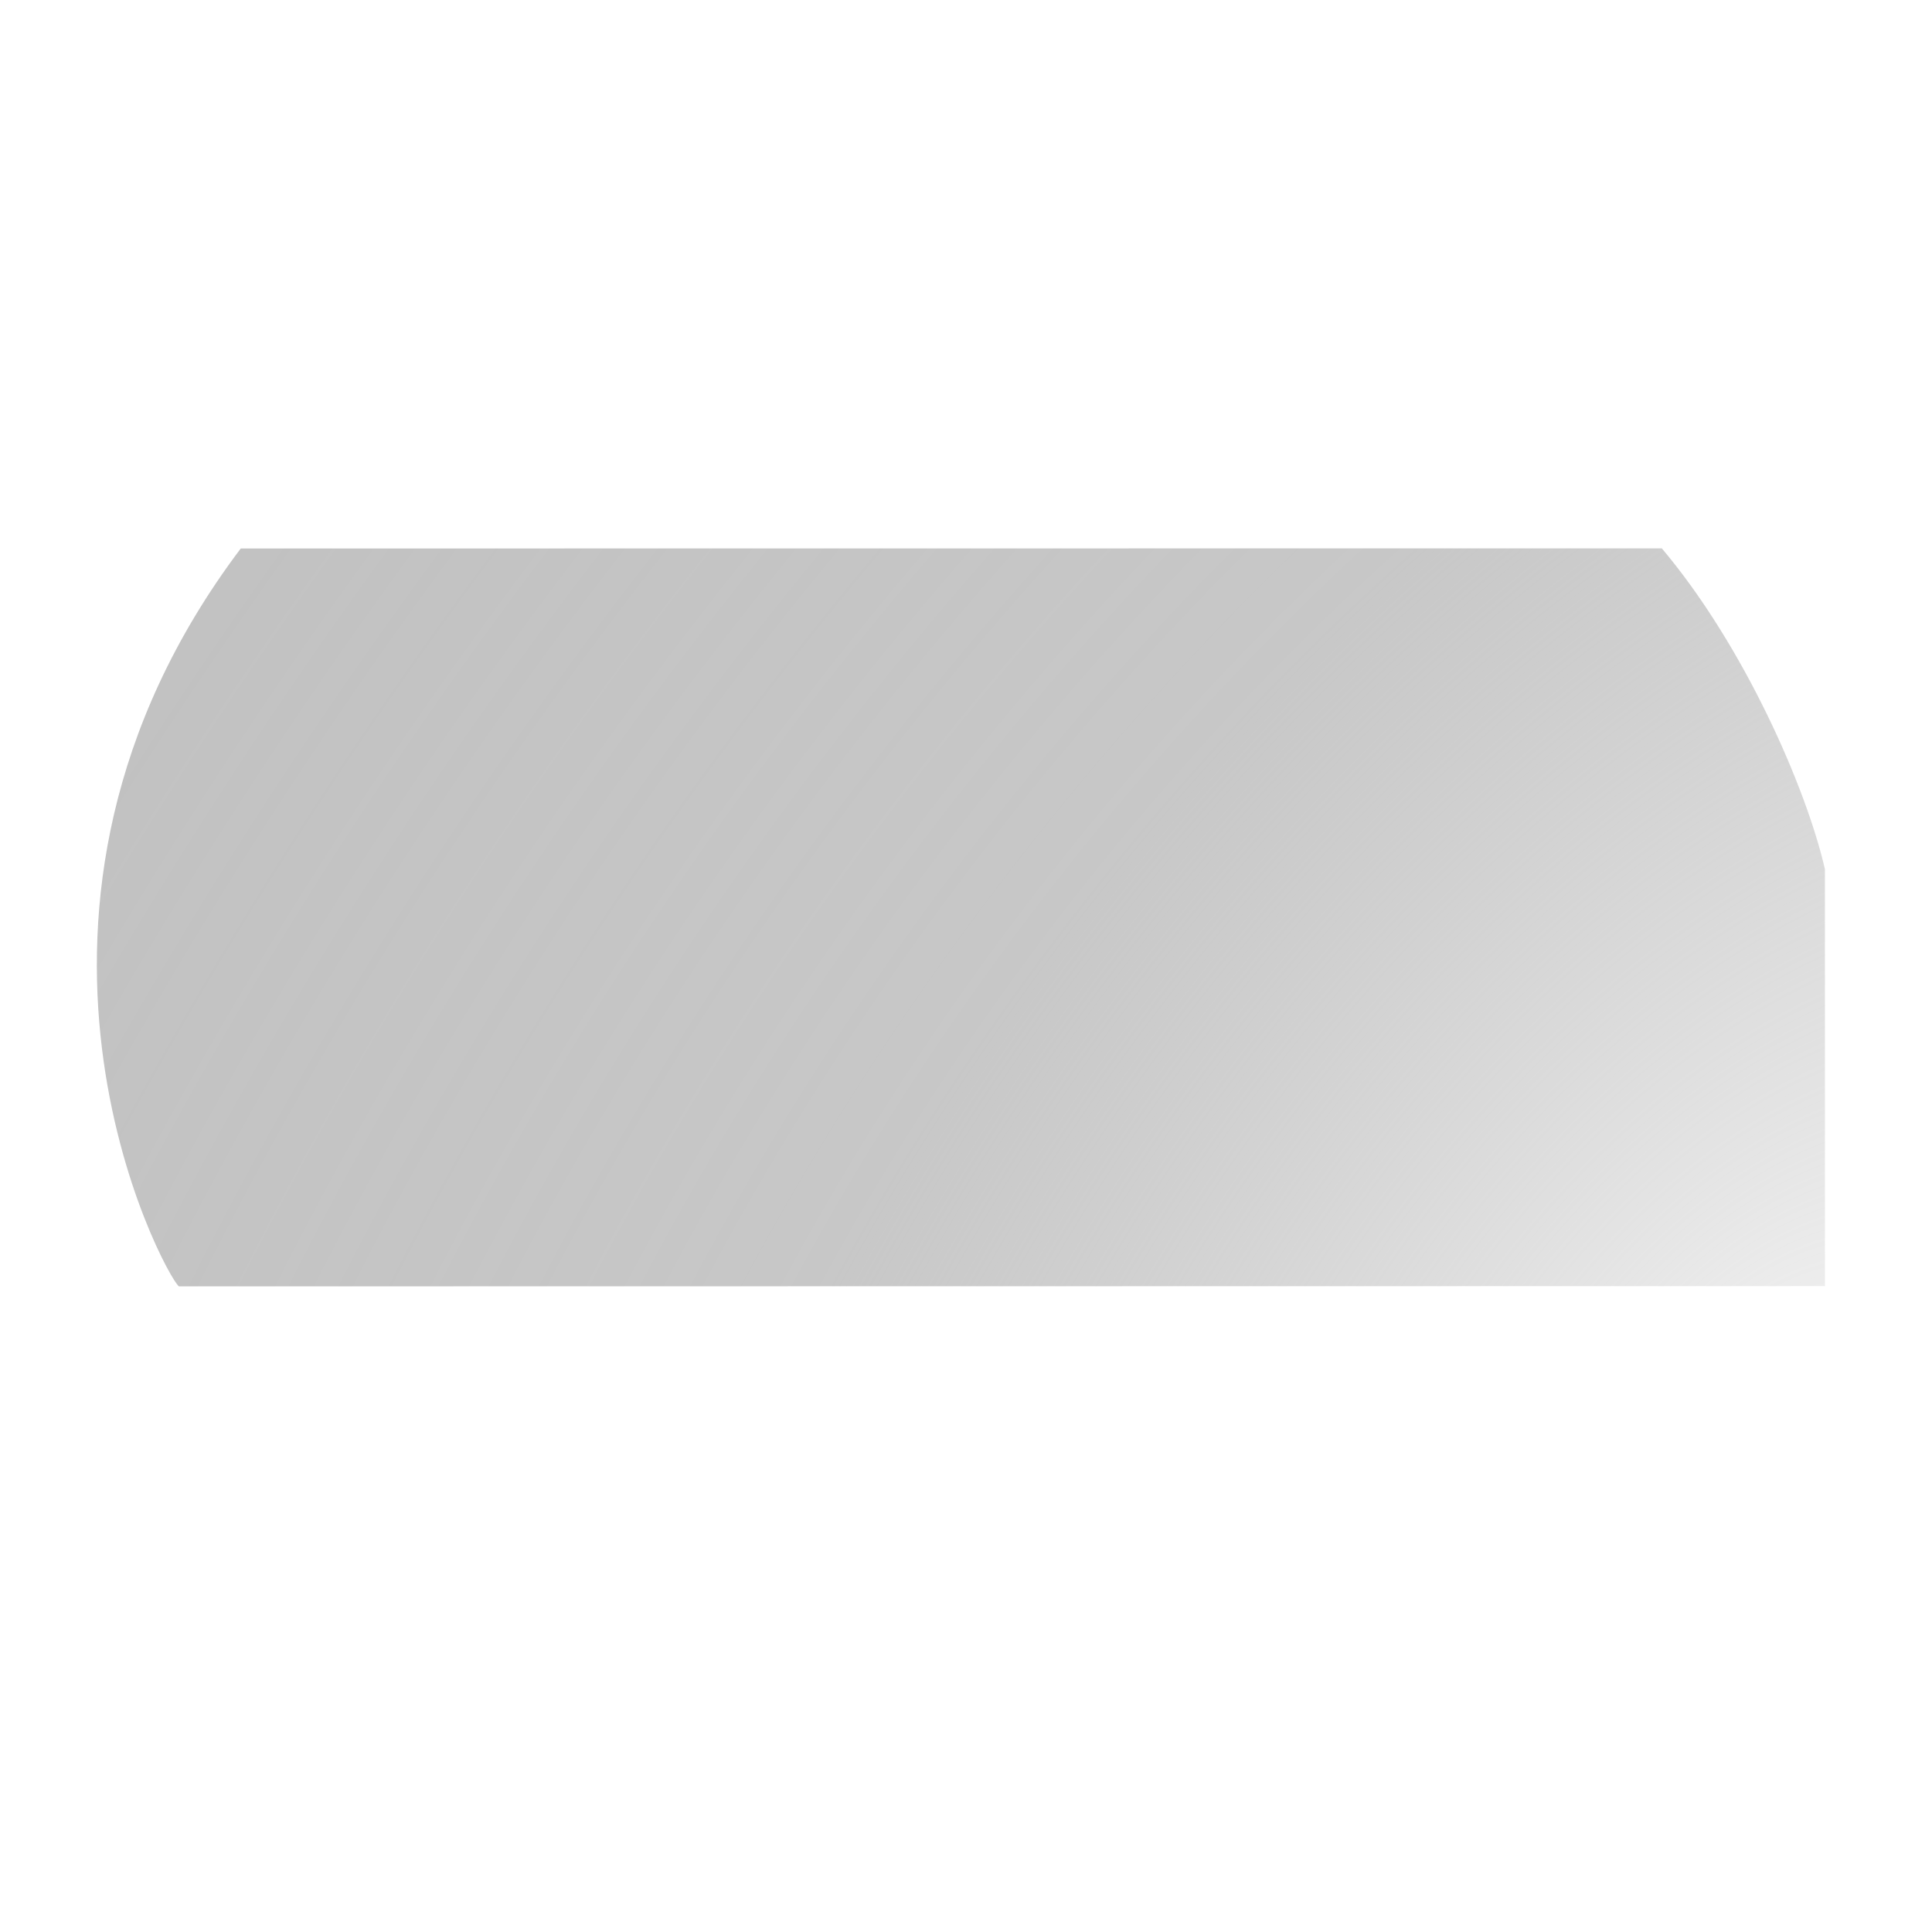
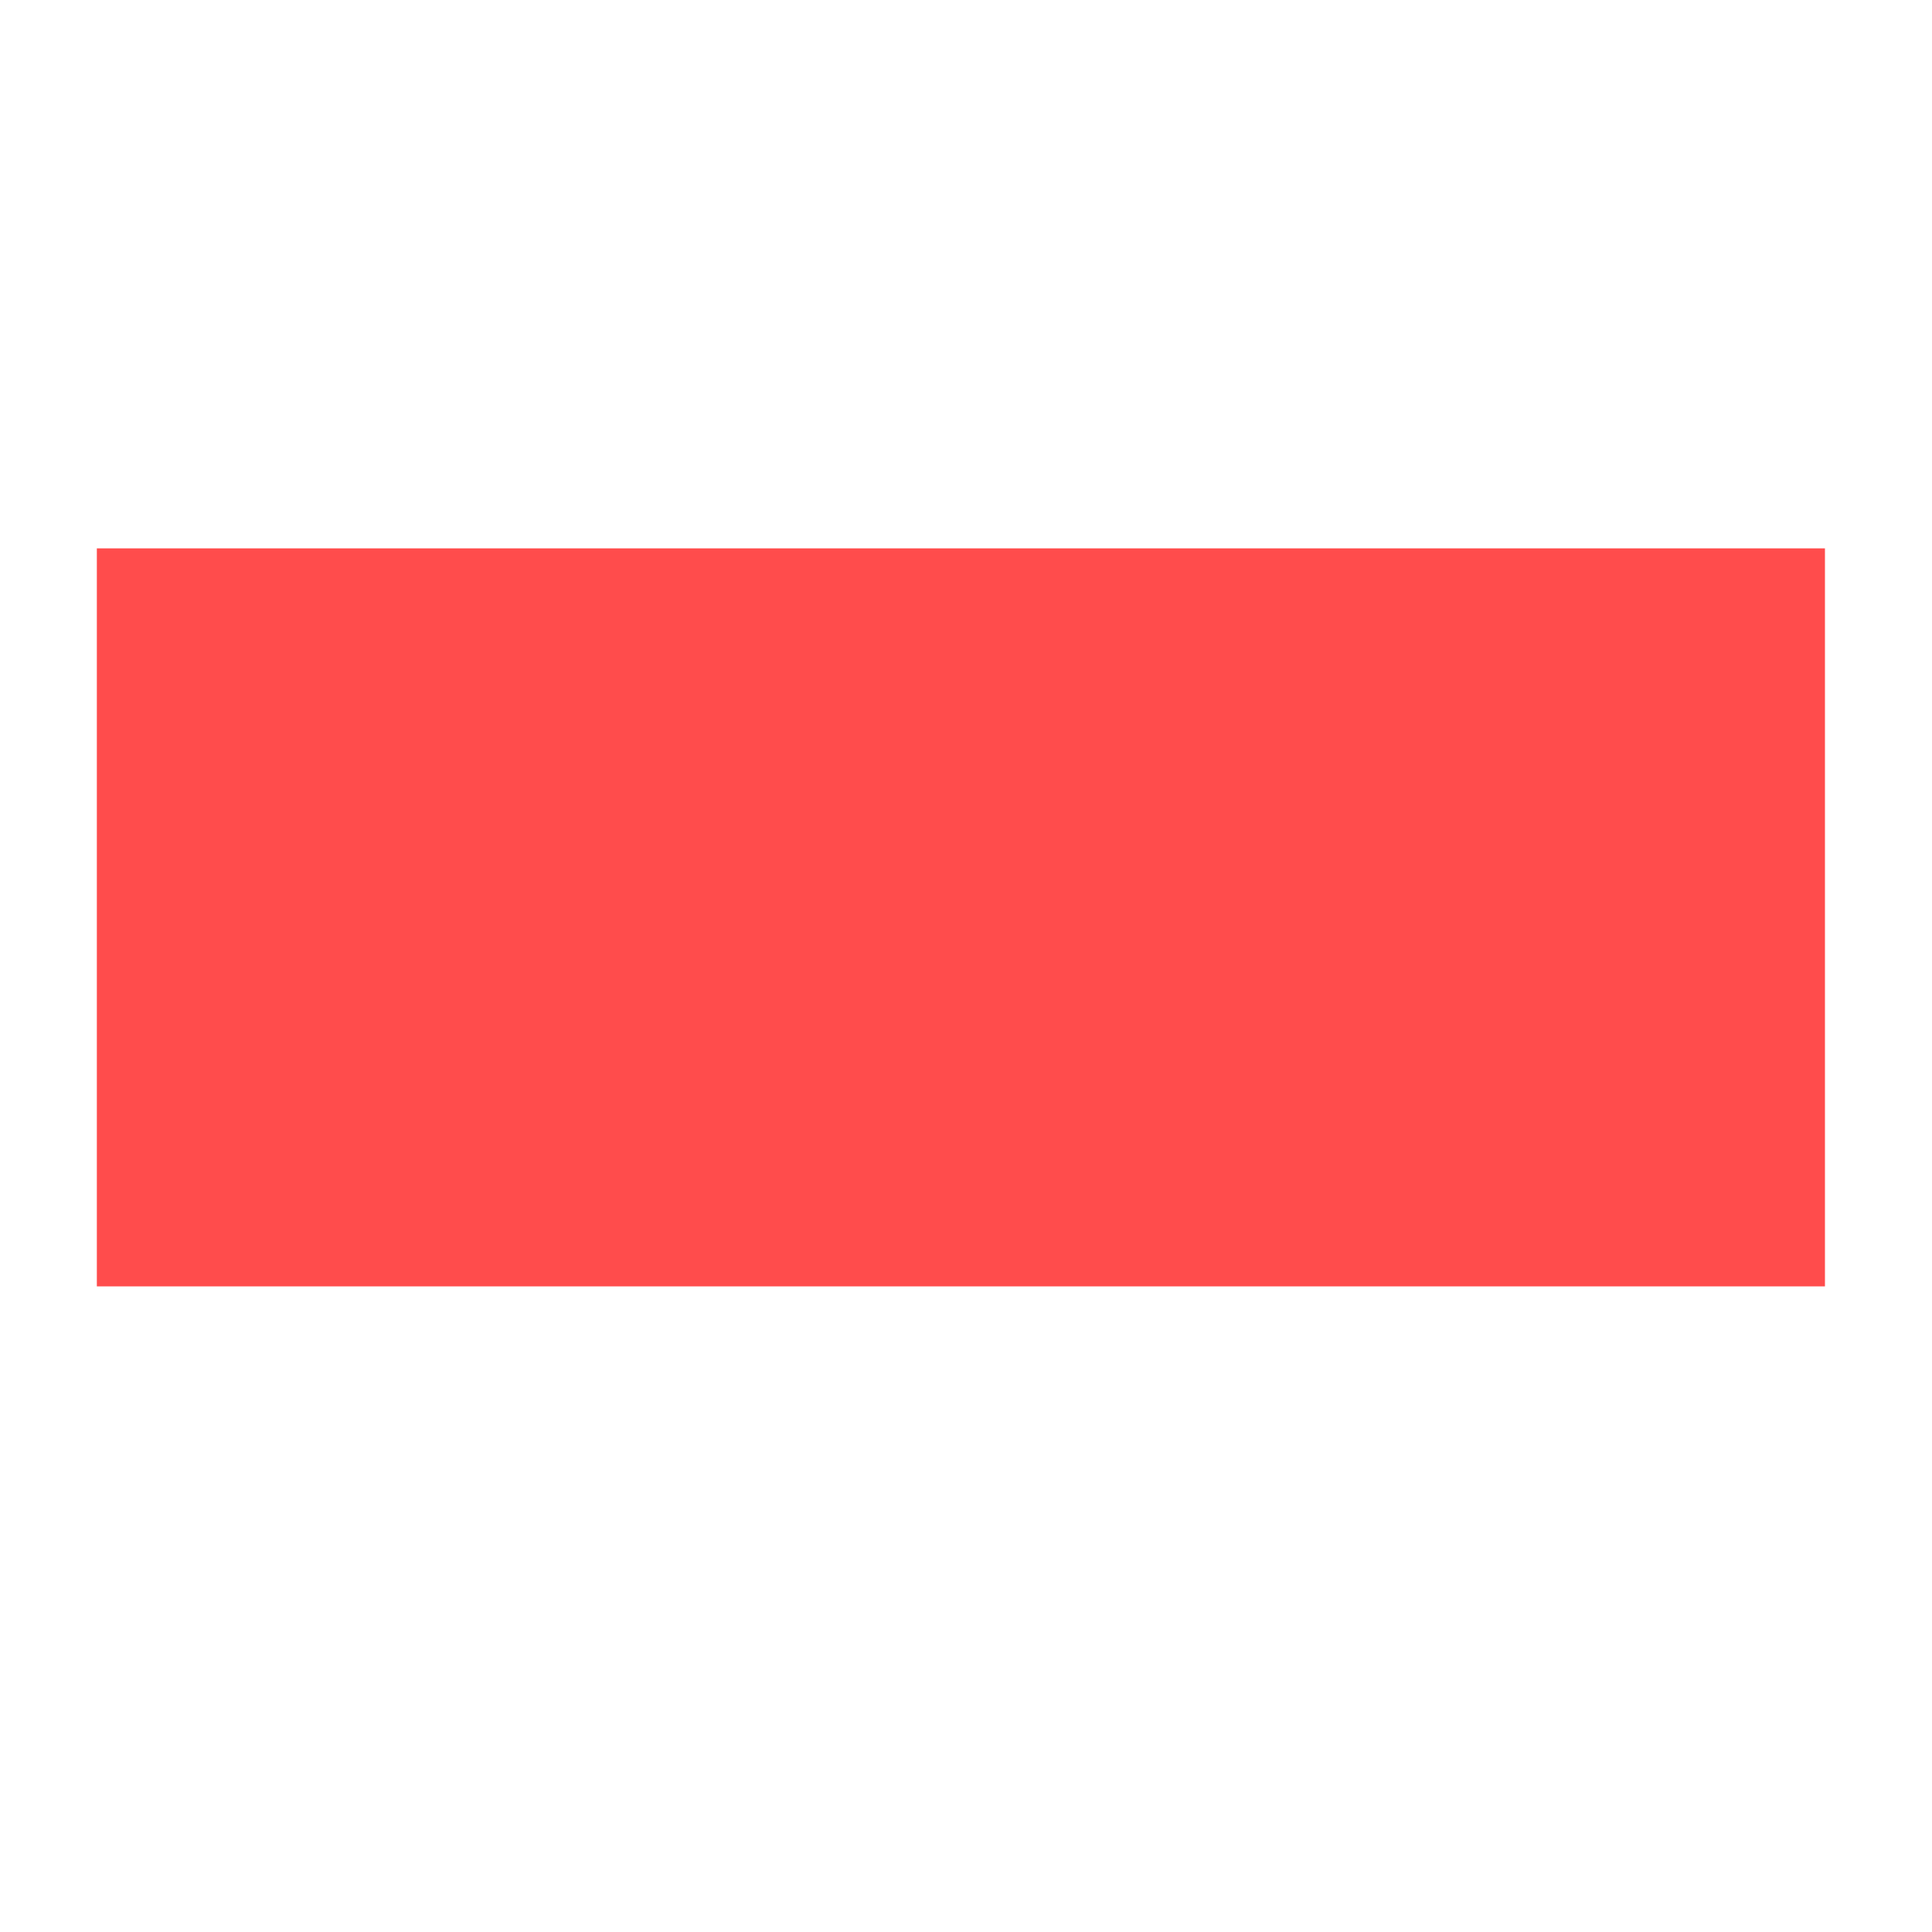
- <svg xmlns="http://www.w3.org/2000/svg" xmlns:ns1="https://boxy-svg.com" viewBox="0 0 500 500" preserveAspectRatio="none">
-   <defs>
+ <svg xmlns="http://www.w3.org/2000/svg" viewBox="0 0 500 500" preserveAspectRatio="none" version="1.1" id="svg3">
+   <defs id="defs3">
    <radialGradient gradientUnits="userSpaceOnUse" cx="-27.753" cy="1059.845" r="223.361" id="gradient-0" gradientTransform="matrix(-1.604436, -1.223866, 2.164992, -2.838232, -1882.126, 3354.37)" spreadMethod="pad">
-       <stop offset="0" style="stop-color: rgb(153, 153, 153); stop-opacity: 0.1;" />
-       <stop offset="0.51" style="stop-opacity: 0.75; stop-color: rgb(181, 181, 181);" />
-       <stop offset="1" style="stop-opacity: 0.85; stop-color: rgb(183, 183, 183);" />
+       <stop offset="0" style="stop-color: rgb(7, 42, 176); stop-opacity: 0.1;" id="stop1" />
+       <stop offset="0.51" style="stop-opacity: 0.75; stop-color: rgb(35, 80, 204);" id="stop2" />
+       <stop offset="1" style="stop-opacity: 0.85; stop-color: rgb(37, 82, 206);" id="stop3" />
    </radialGradient>
  </defs>
-   <path style="stroke: rgba(0, 0, 0, 0); fill: url(#gradient-0);" d="M 62.307 141.948 C -8.259 235.494 42.411 329.655 46.29 332.911 L 472.295 332.845 L 472.285 224.929 C 467.494 204.003 451.415 167.199 430.074 141.914 L 62.307 141.948 Z" ns1:origin="0.112 0.093" />
+   <rect style="fill:#ff0000;stroke-width:0.922;opacity:0.7;fill-opacity:1" id="rect3" width="447.231" height="190.997" x="25.064" y="141.914" />
</svg>
